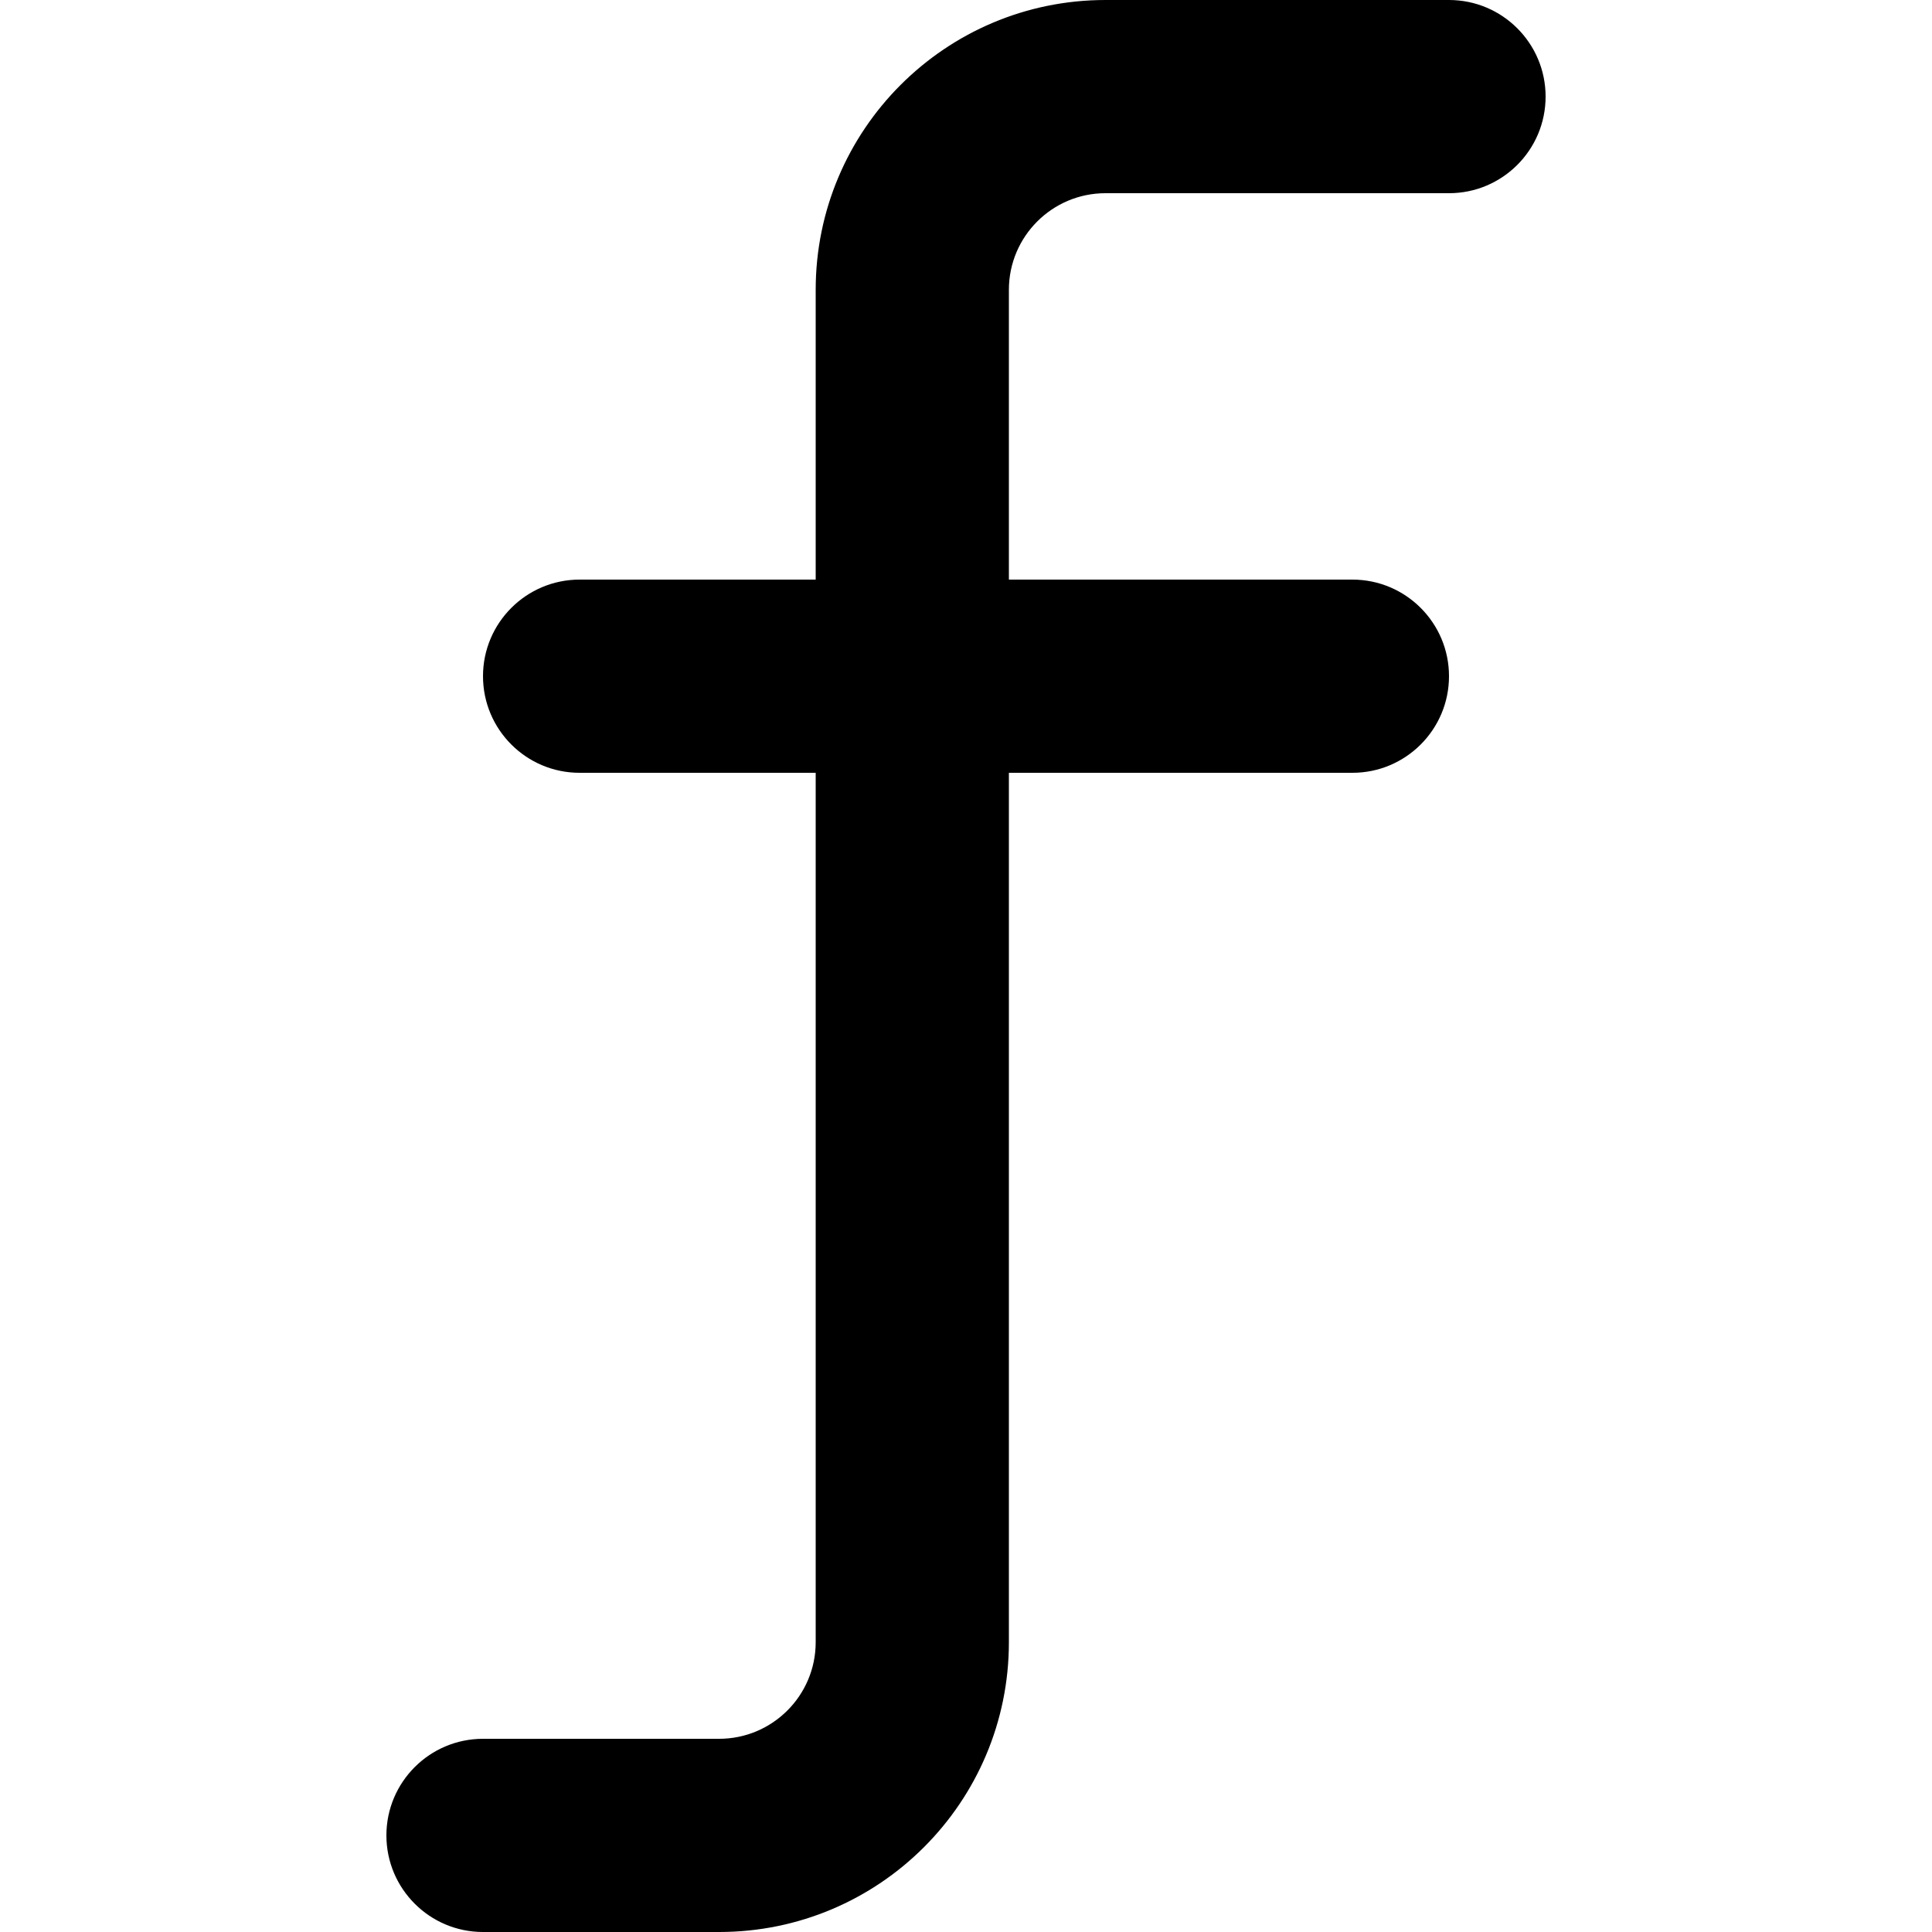
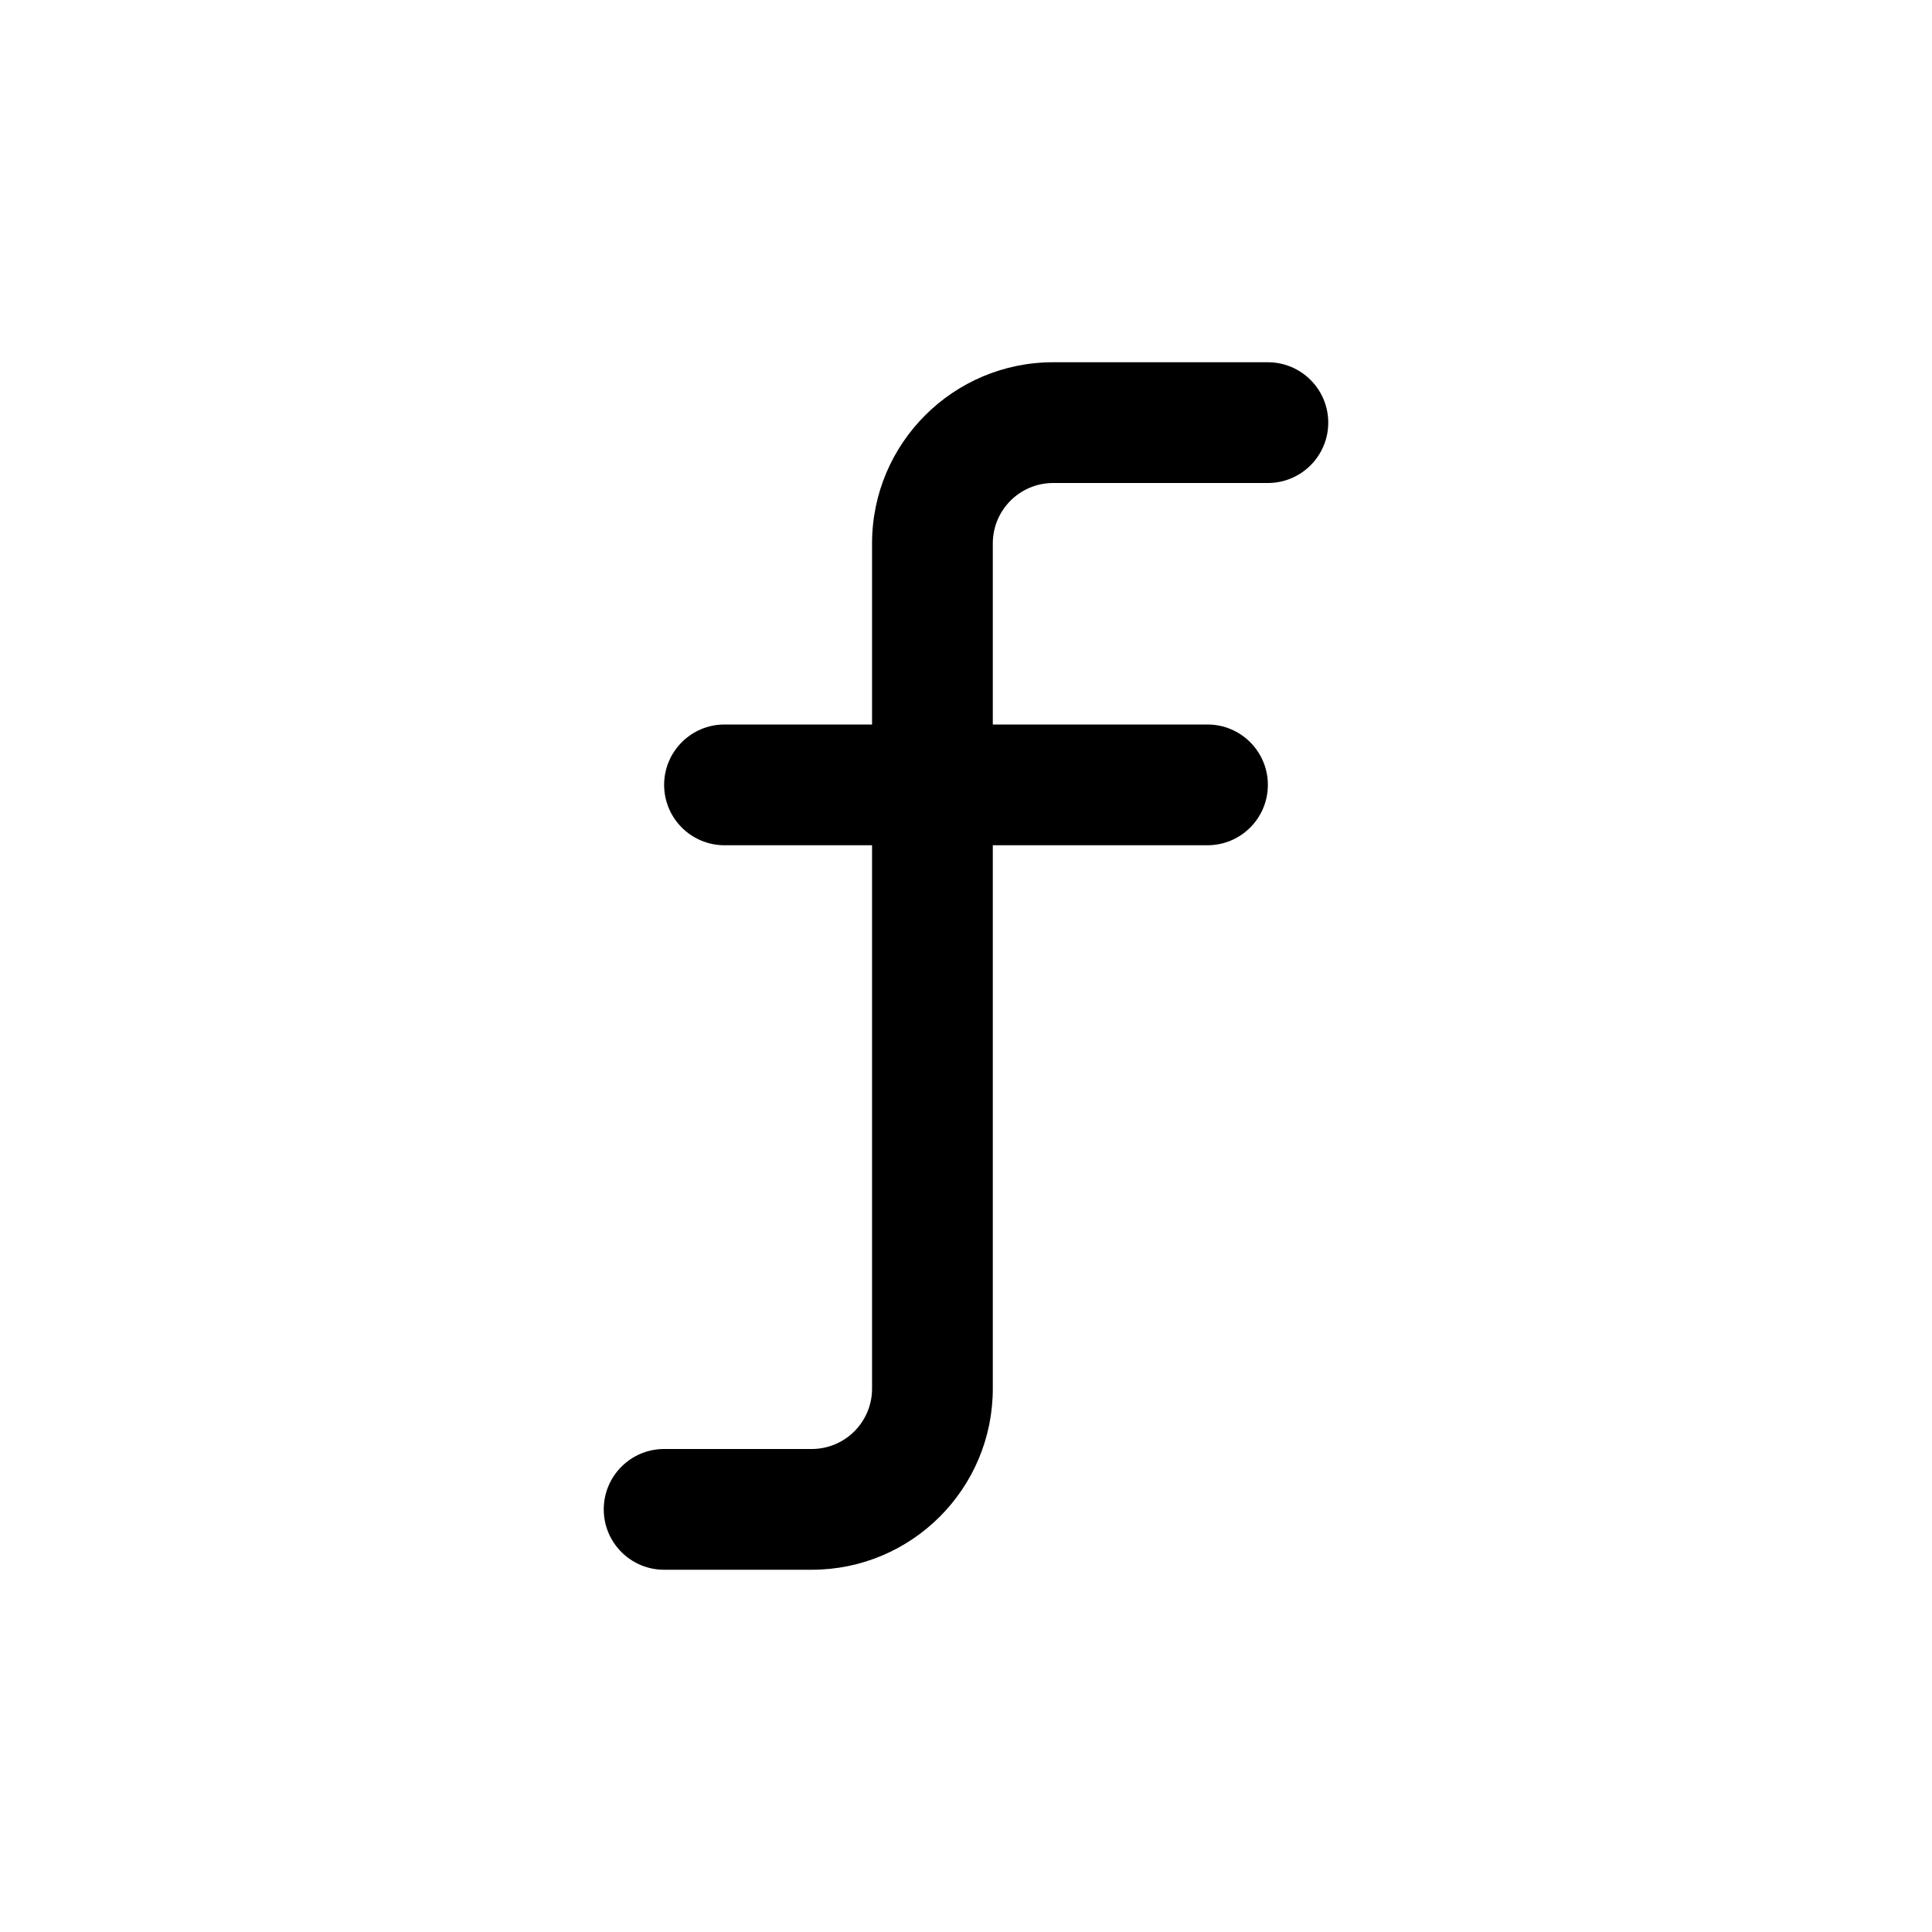
- <svg xmlns="http://www.w3.org/2000/svg" width="16" height="16" viewBox="0 0 6 10" fill="currentColor">
-   <path d="M3.722 0C2.894 0 2.222 0.672 2.222 1.5V3H1C0.724 3 0.5 3.224 0.5 3.5C0.5 3.776 0.724 4 1 4H2.222V8.5C2.222 8.776 1.998 9 1.722 9H0.5C0.224 9 0 9.224 0 9.5C0 9.776 0.224 10 0.5 10H1.722C2.551 10 3.222 9.328 3.222 8.5V4H5C5.276 4 5.5 3.776 5.5 3.5C5.5 3.224 5.276 3 5 3H3.222V1.5C3.222 1.224 3.446 1 3.722 1H5.5C5.776 1 6 0.776 6 0.5C6 0.224 5.776 0 5.5 0H3.722Z" />
+ <svg xmlns="http://www.w3.org/2000/svg" width="16" height="16" fill="currentColor">
+   <path d="M8.722 3C7.894 3 7.222 3.672 7.222 4.5V6H6C5.724 6 5.5 6.224 5.5 6.5C5.5 6.776 5.724 7 6 7H7.222V11.5C7.222 11.776 6.998 12 6.722 12H5.5C5.224 12 5 12.224 5 12.5C5 12.776 5.224 13 5.5 13H6.722C7.551 13 8.222 12.328 8.222 11.5V7H10C10.276 7 10.5 6.776 10.5 6.5C10.5 6.224 10.276 6 10 6H8.222V4.5C8.222 4.224 8.446 4 8.722 4H10.5C10.776 4 11 3.776 11 3.5C11 3.224 10.776 3 10.5 3H8.722Z" />
</svg>
